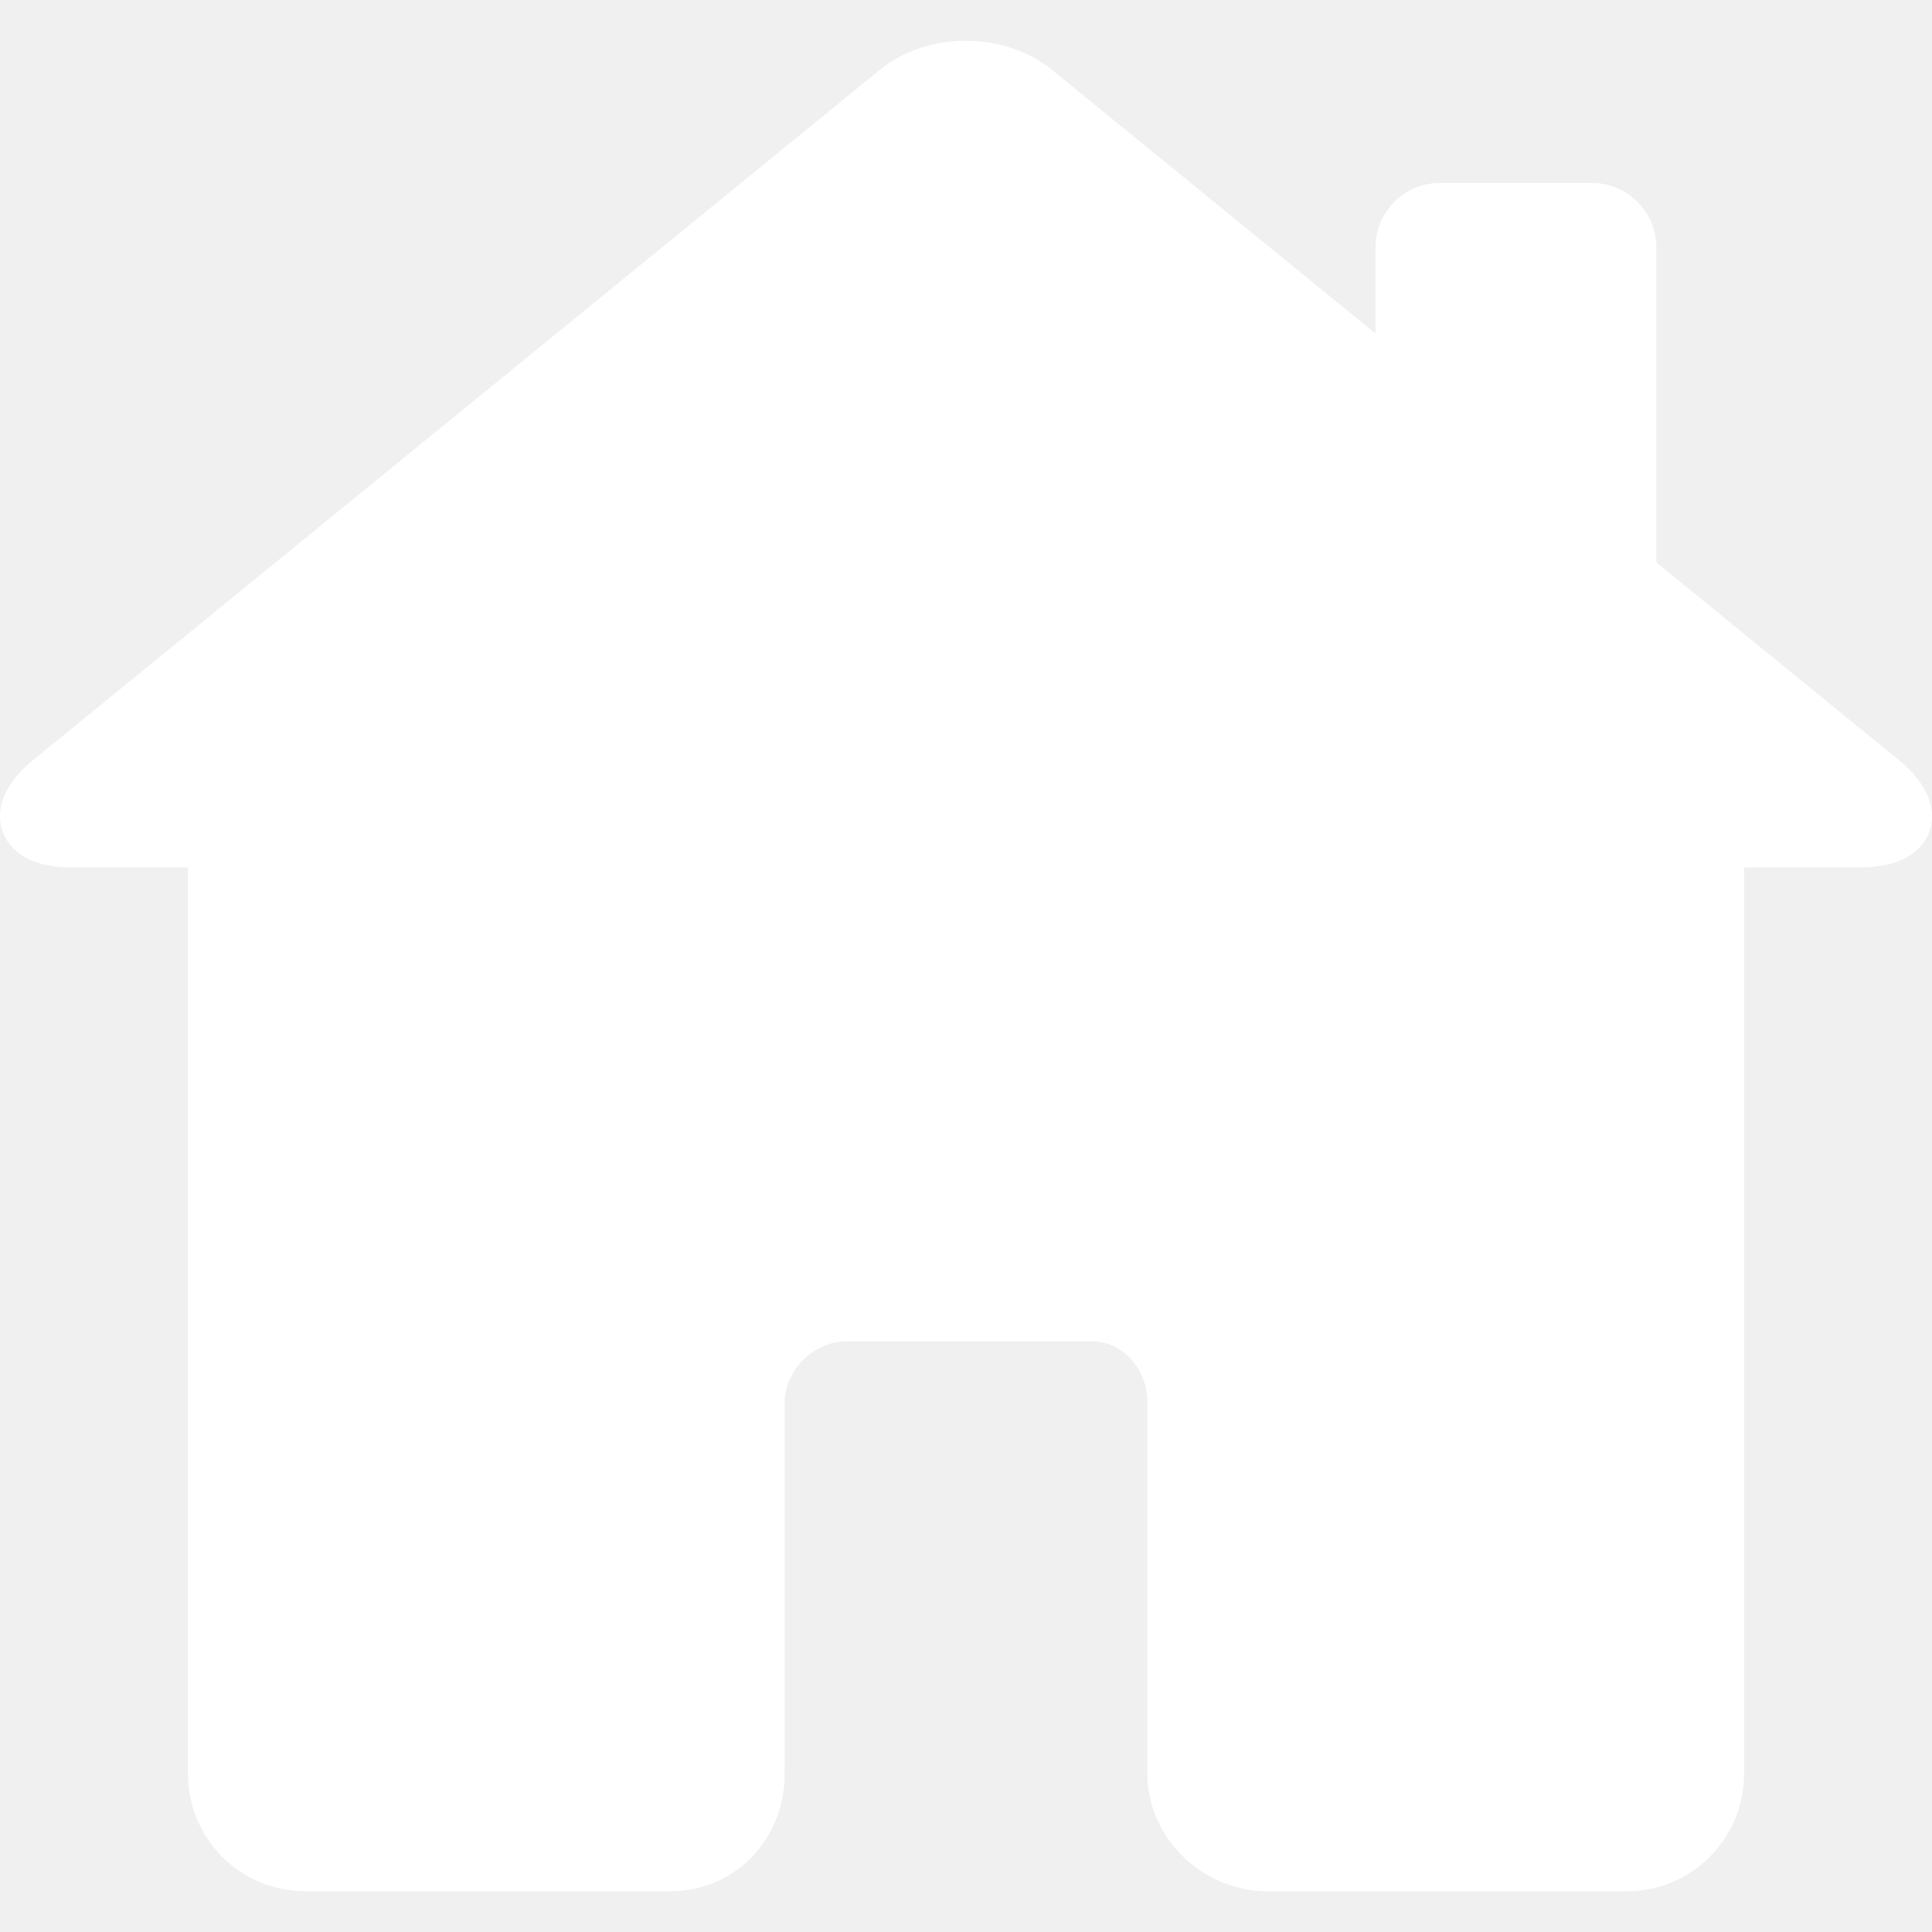
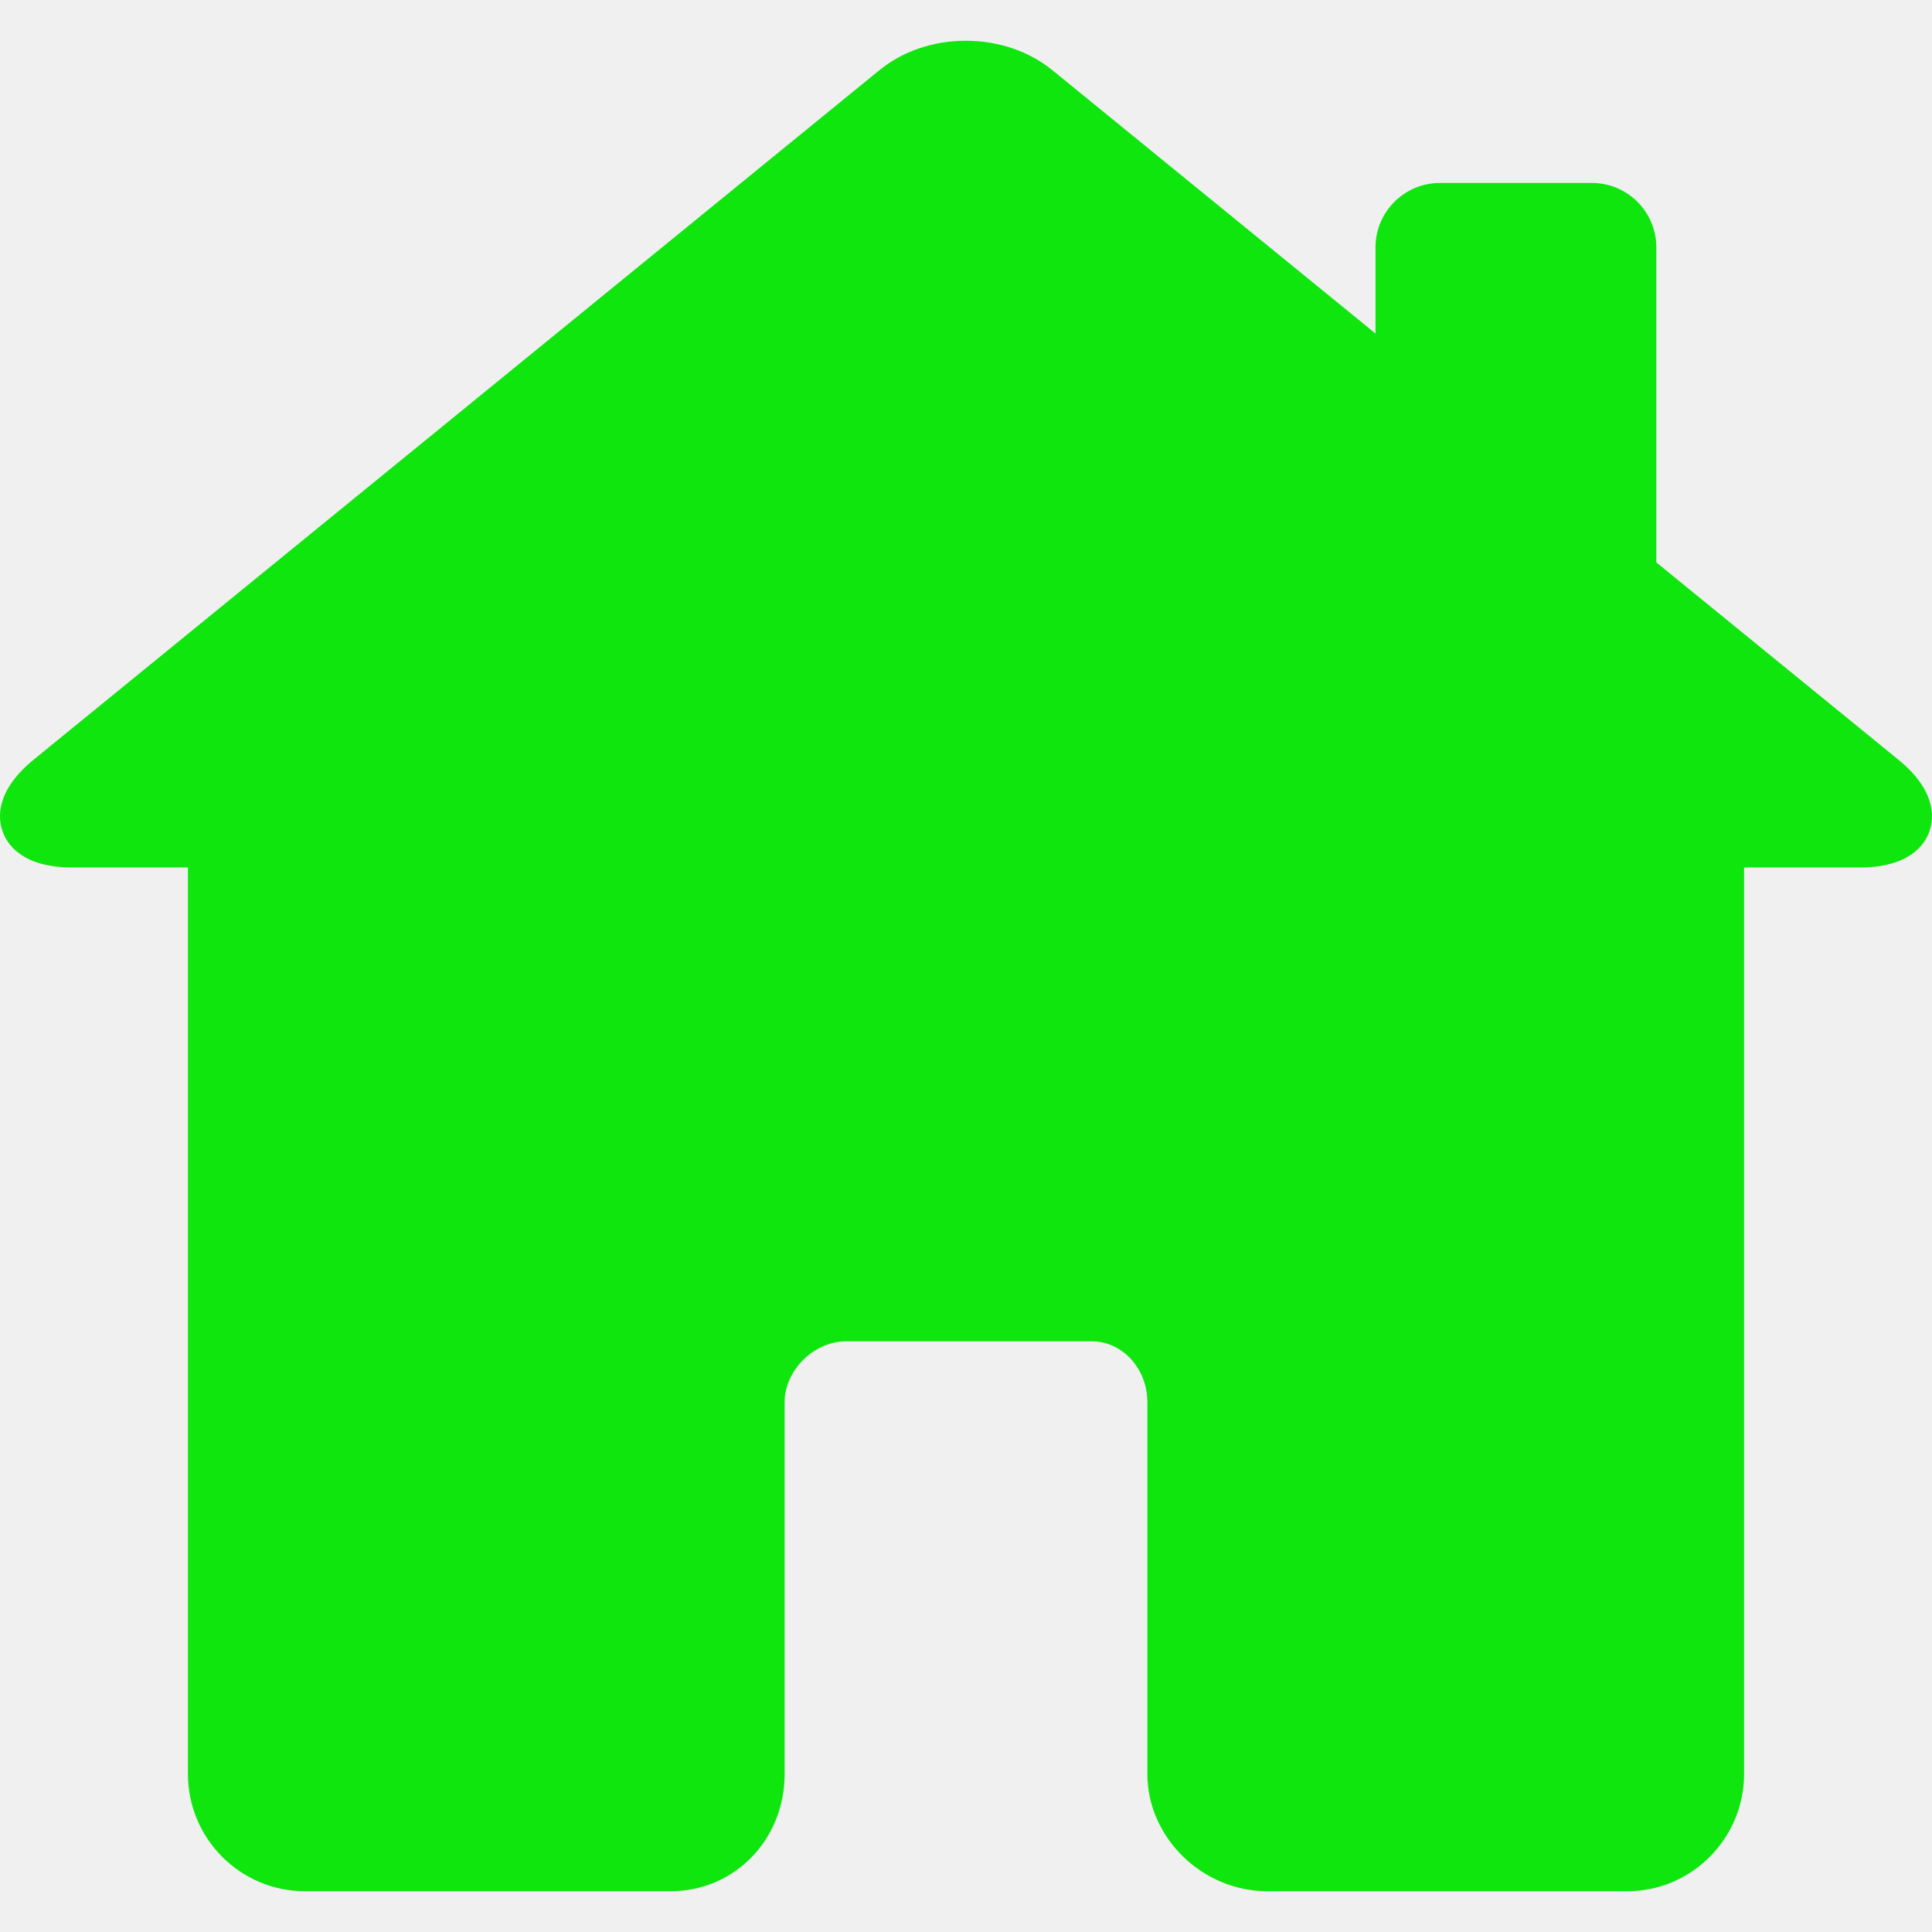
<svg xmlns="http://www.w3.org/2000/svg" version="1.1" id="Capa_1" x="0px" y="0px" viewBox="0 0 330.242 330.242" style="enable-background:new 0 0 330.242 330.242;" xml:space="preserve">
-   <path d="M324.442,129.811l-41.321-33.677V42.275c0-6.065-4.935-11-11-11h-26c-6.065,0-11,4.935-11,11v14.737l-55.213-44.999  c-3.994-3.254-9.258-5.047-14.822-5.047c-5.542,0-10.781,1.782-14.753,5.019L5.8,129.81c-6.567,5.351-6.173,10.012-5.354,12.314  c0.817,2.297,3.448,6.151,11.884,6.151h19.791v154.947c0,11.058,8.972,20.053,20,20.053h62.5c10.935,0,19.5-8.809,19.5-20.053  v-63.541c0-5.446,5.005-10.405,10.5-10.405h42c5.238,0,9.5,4.668,9.5,10.405v63.541c0,10.87,9.388,20.053,20.5,20.053h61.5  c11.028,0,20-8.996,20-20.053V148.275h19.791c8.436,0,11.066-3.854,11.884-6.151C330.615,139.822,331.009,135.161,324.442,129.811z" fill="#fff" />
+   <path d="M324.442,129.811l-41.321-33.677V42.275c0-6.065-4.935-11-11-11h-26c-6.065,0-11,4.935-11,11v14.737l-55.213-44.999  c-3.994-3.254-9.258-5.047-14.822-5.047c-5.542,0-10.781,1.782-14.753,5.019L5.8,129.81c-6.567,5.351-6.173,10.012-5.354,12.314  c0.817,2.297,3.448,6.151,11.884,6.151h19.791v154.947c0,11.058,8.972,20.053,20,20.053h62.5c10.935,0,19.5-8.809,19.5-20.053  v-63.541c0-5.446,5.005-10.405,10.5-10.405h42c5.238,0,9.5,4.668,9.5,10.405v63.541c0,10.87,9.388,20.053,20.5,20.053h61.5  c11.028,0,20-8.996,20-20.053V148.275h19.791c8.436,0,11.066-3.854,11.884-6.151C330.615,139.822,331.009,135.161,324.442,129.811z" fill="#0ee60e" />
  <g>
</g>
  <g>
</g>
  <g>
</g>
  <g>
</g>
  <g>
</g>
  <g>
</g>
  <g>
</g>
  <g>
</g>
  <g>
</g>
  <g>
</g>
  <g>
</g>
  <g>
</g>
  <g>
</g>
  <g>
</g>
  <g>
</g>
</svg>
